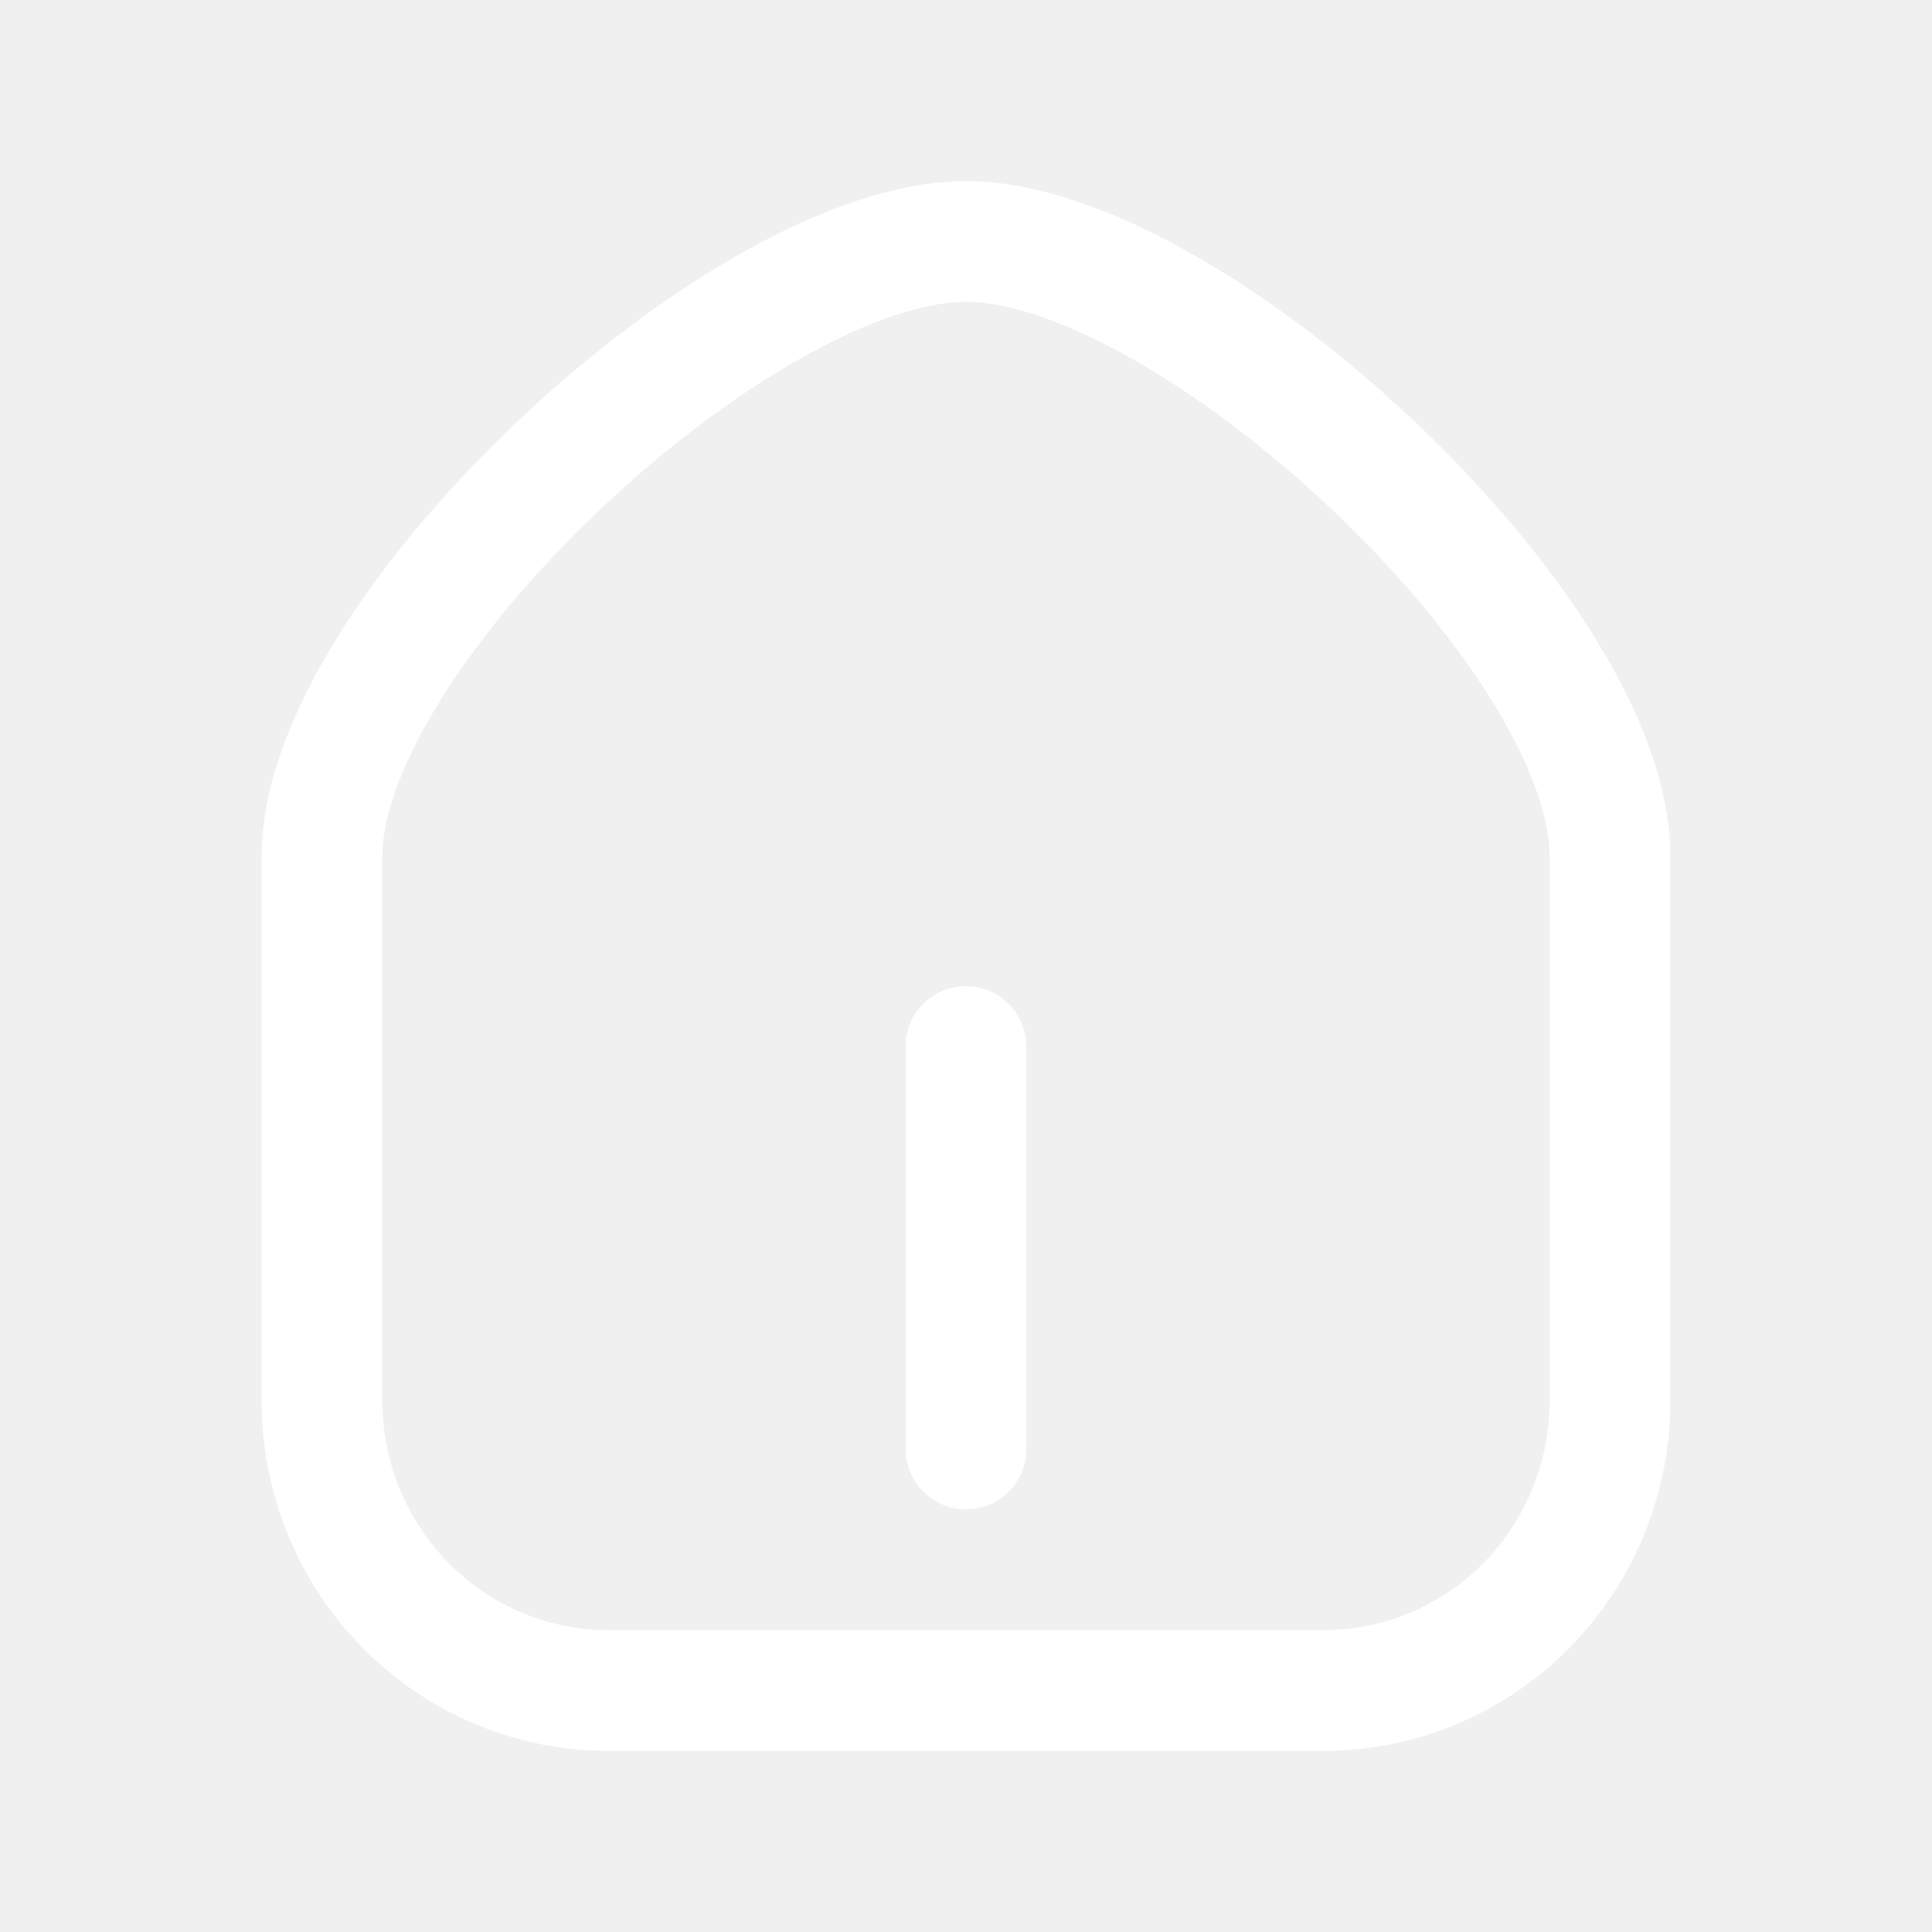
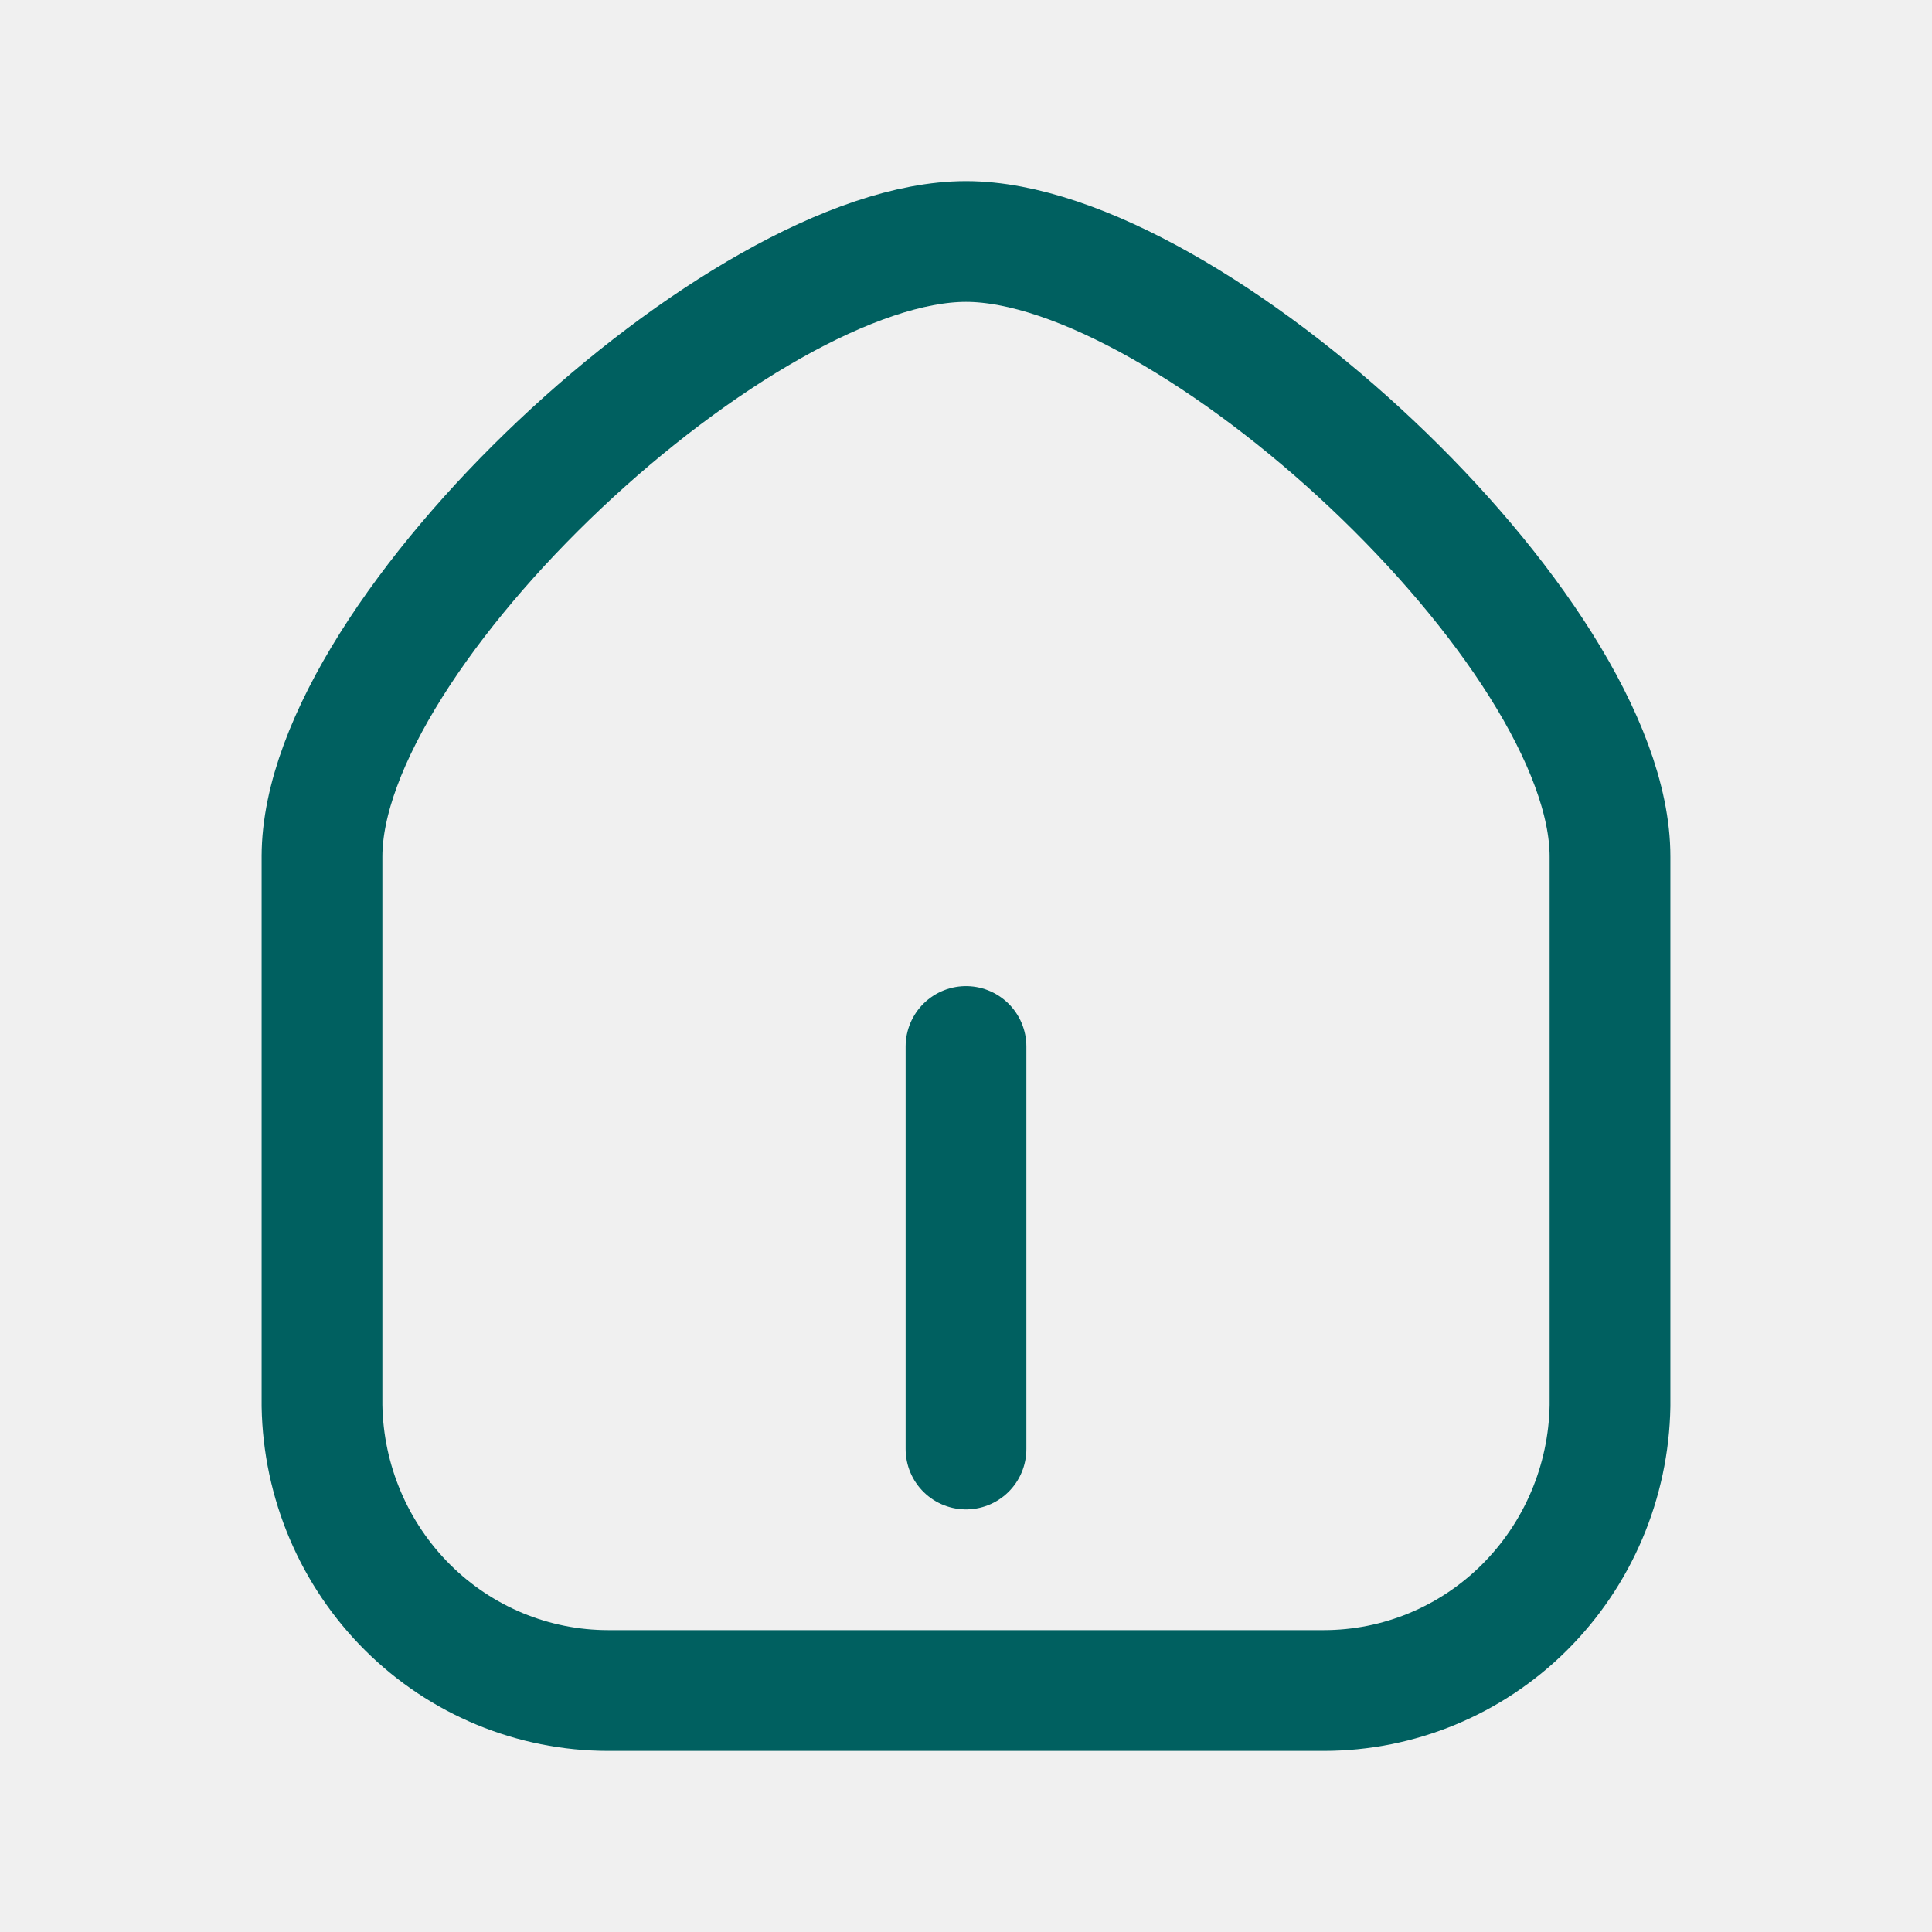
<svg xmlns="http://www.w3.org/2000/svg" width="24" height="24" viewBox="0 0 24 24" fill="none">
-   <path d="M12 13V18V13Z" fill="white" />
-   <path d="M12 13V18" stroke="white" stroke-width="1.5" stroke-linecap="round" stroke-linejoin="round" />
-   <path d="M4 10.641C4 7.833 9.218 3 12 3C14.782 3 20 7.833 20 10.641V17.463C19.984 18.407 19.602 19.306 18.937 19.968C18.272 20.63 17.377 21 16.444 21H7.556C6.623 21 5.728 20.63 5.063 19.968C4.398 19.306 4.016 18.407 4 17.463V10.623" stroke="white" stroke-width="1.5" stroke-linecap="round" stroke-linejoin="round" />
+   <path d="M12 13V18Z" fill="#006060" />
+   <path d="M12 13V18" stroke="#006060" stroke-width="1.5" stroke-linecap="round" stroke-linejoin="round" />
+   <path d="M4 10.641C4 7.833 9.218 3 12 3C14.782 3 20 7.833 20 10.641V17.463C19.984 18.407 19.602 19.306 18.937 19.968C18.272 20.63 17.377 21 16.444 21H7.556C6.623 21 5.728 20.63 5.063 19.968C4.398 19.306 4.016 18.407 4 17.463V10.623" stroke="#006060" stroke-width="1.5" stroke-linecap="round" stroke-linejoin="round" />
</svg>
